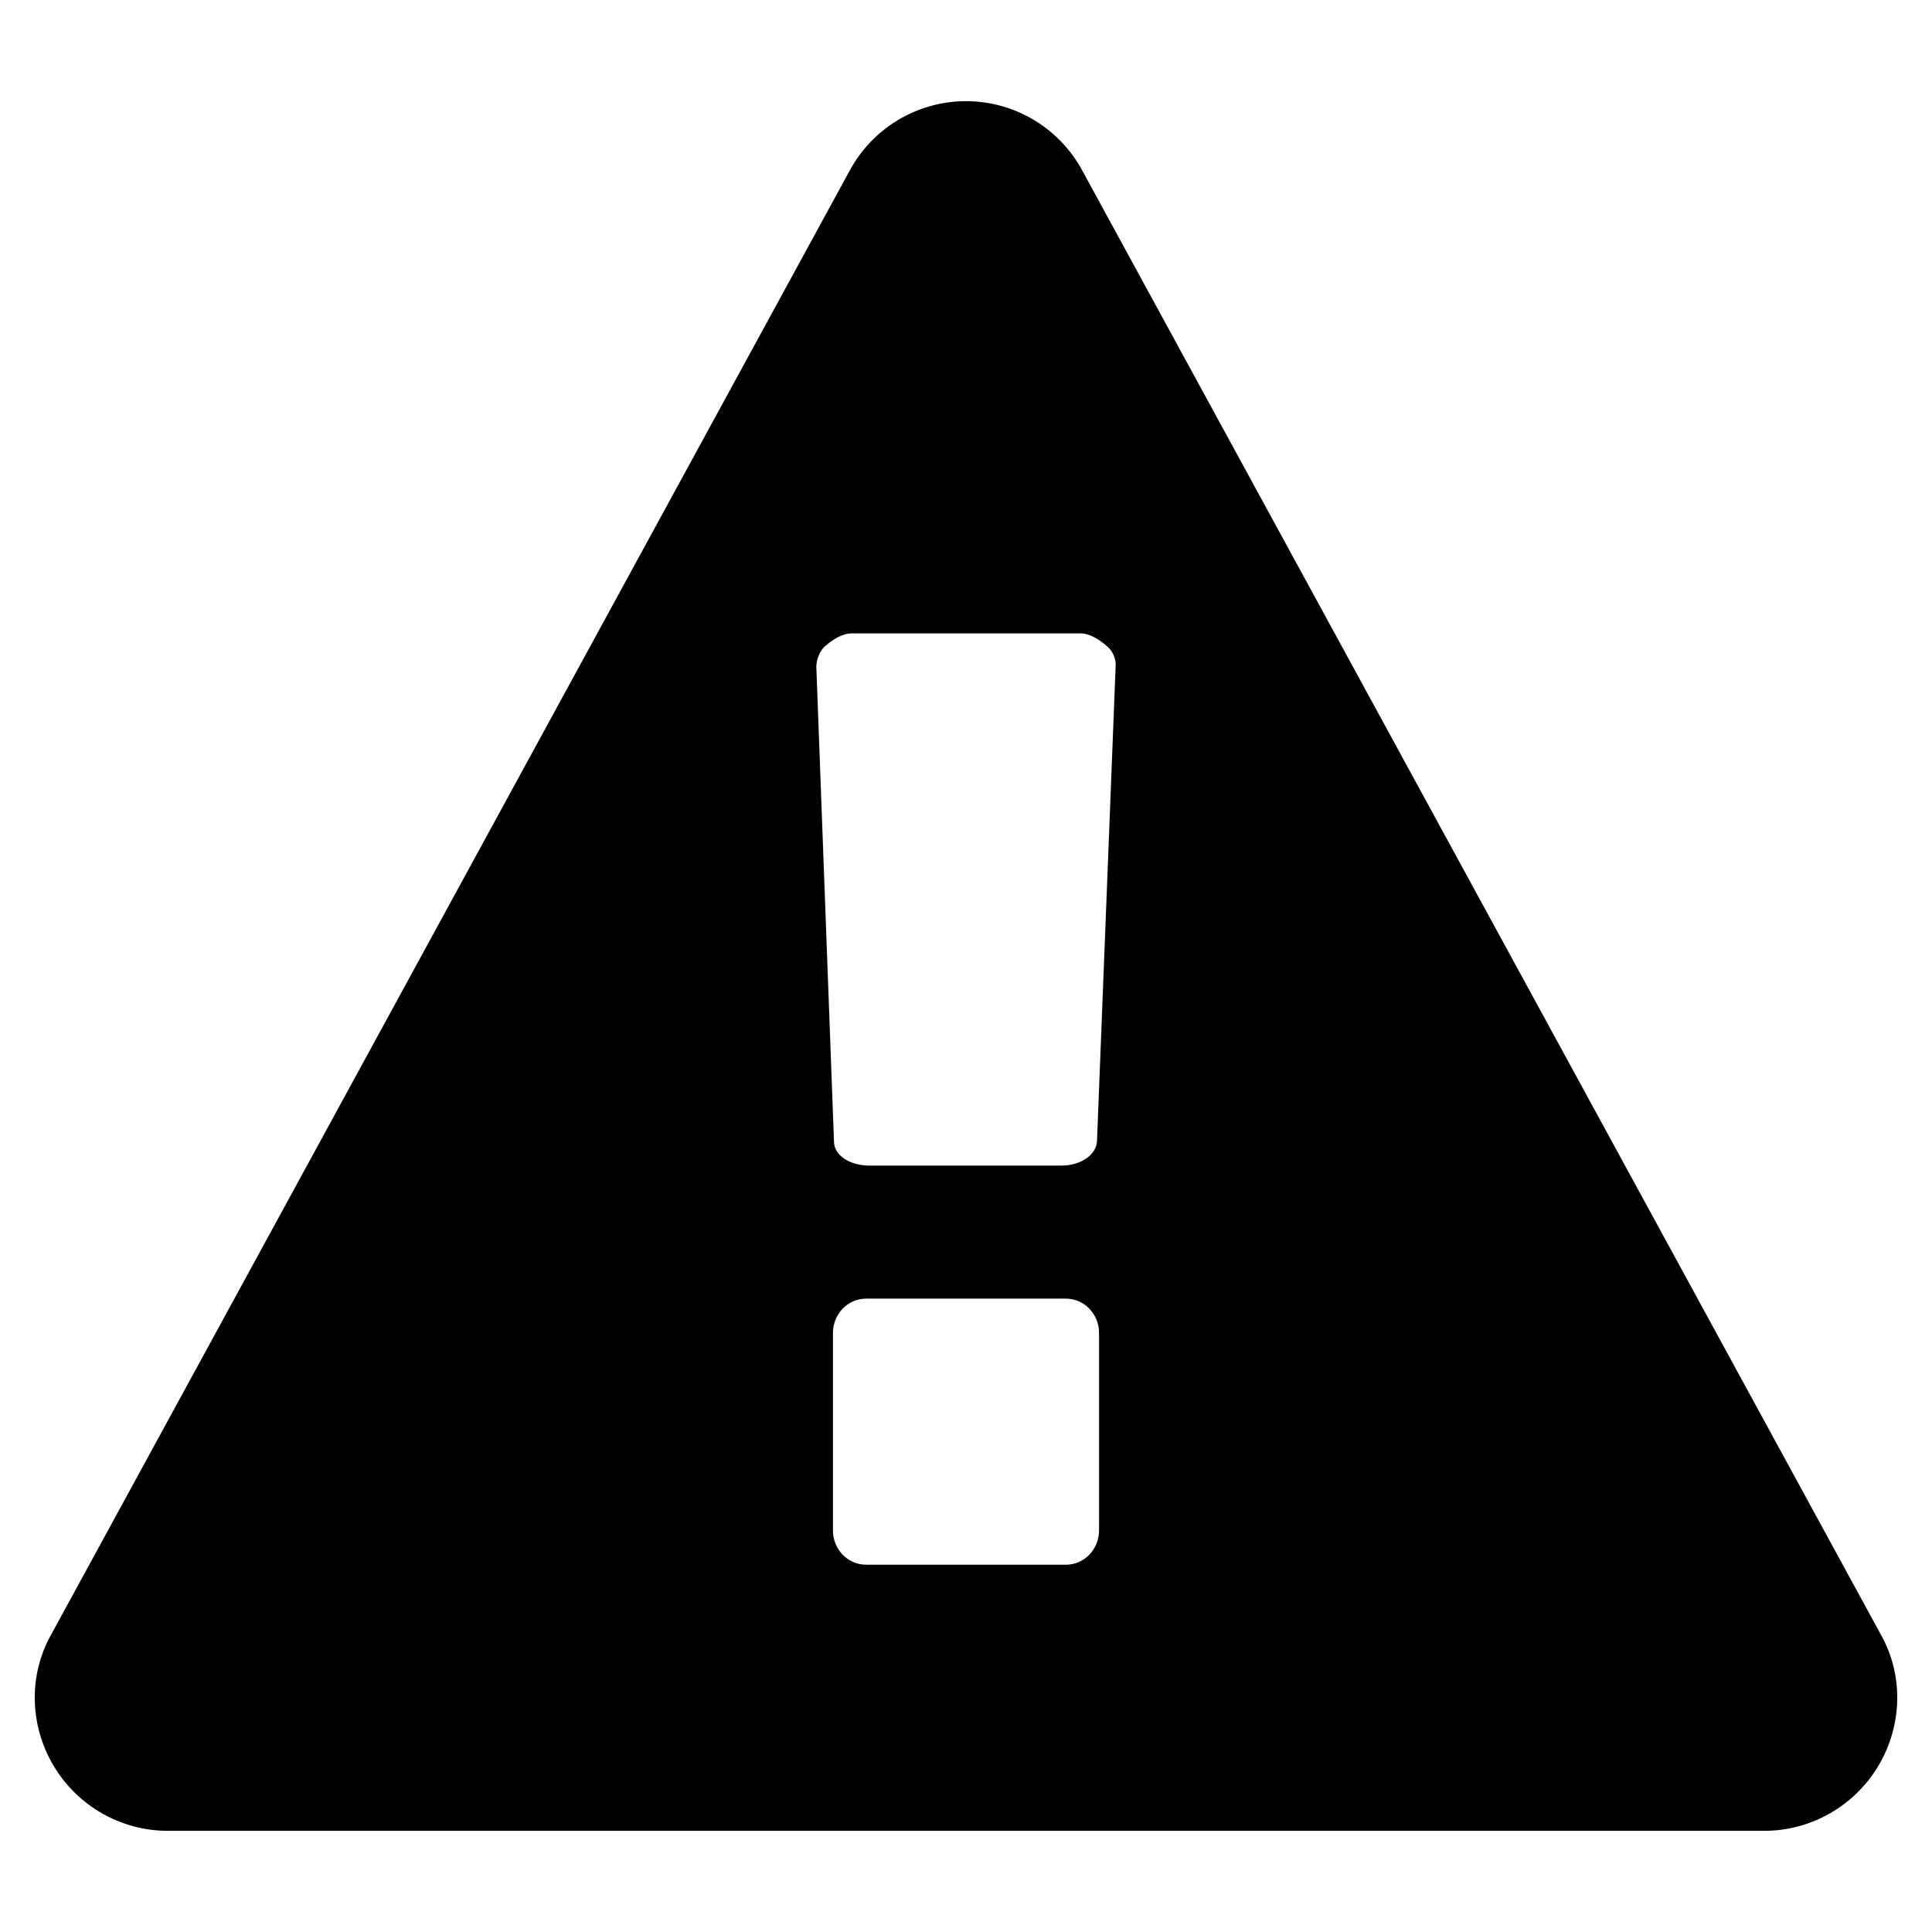
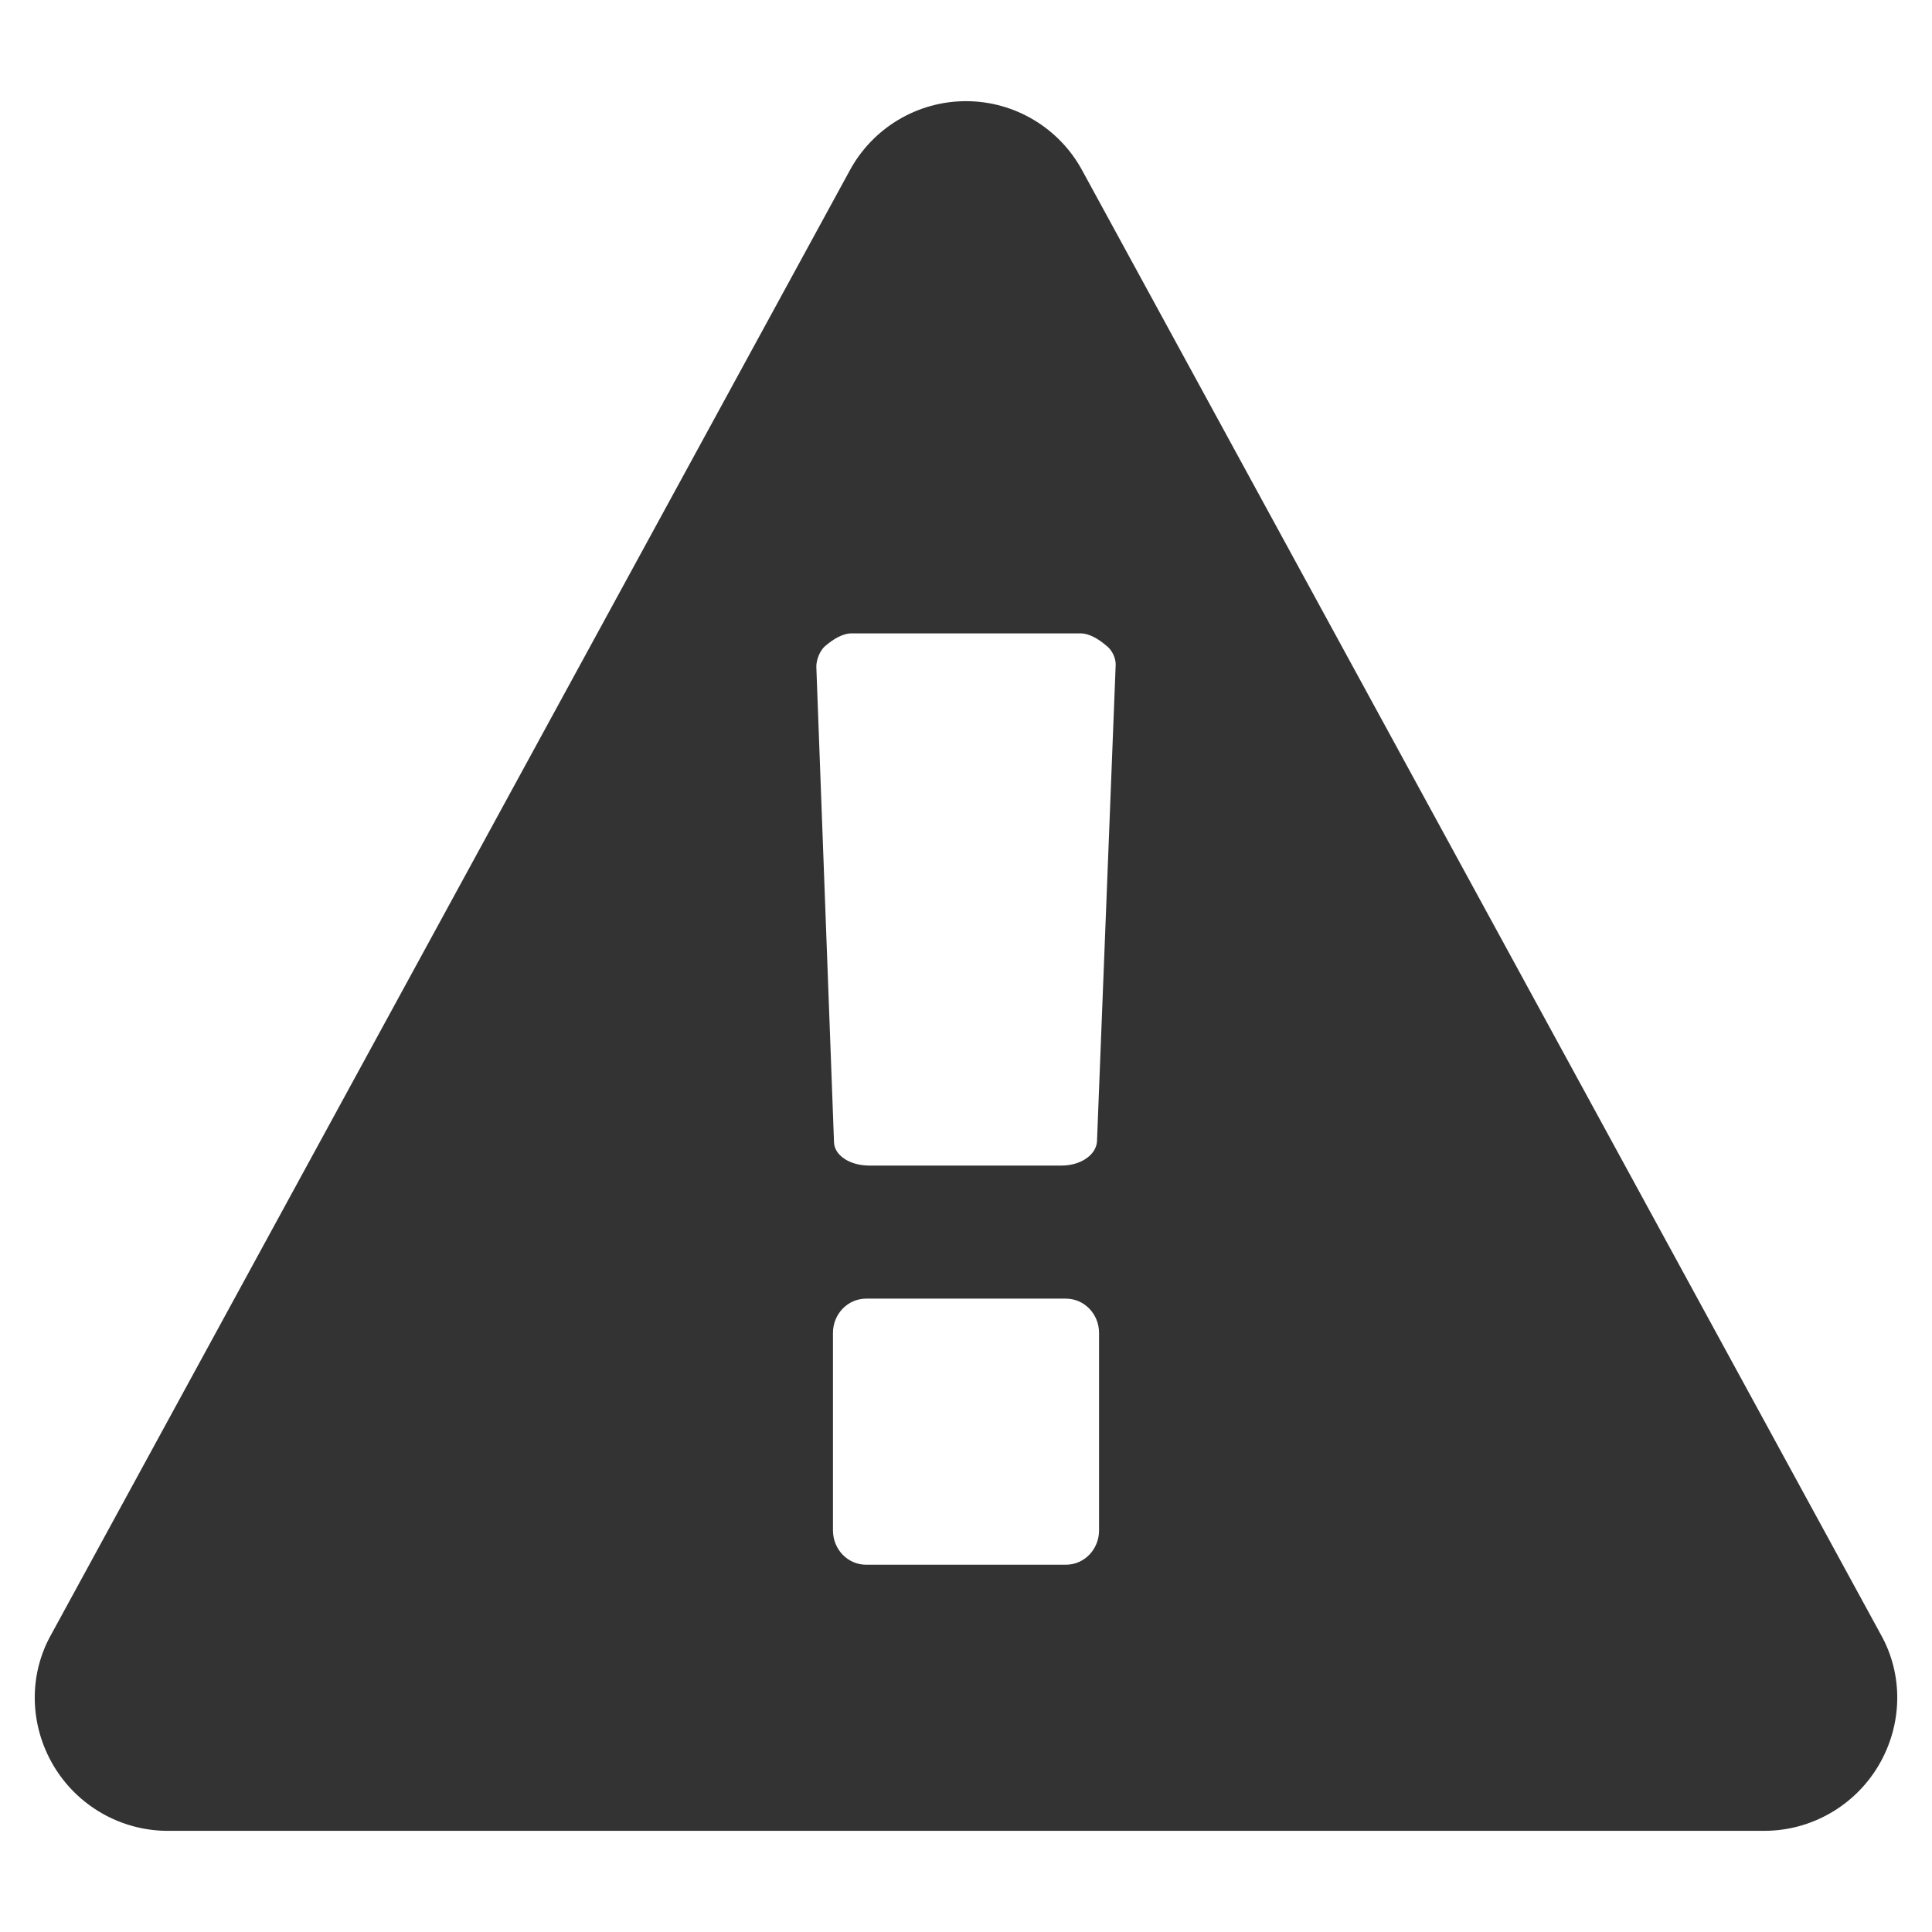
<svg xmlns="http://www.w3.org/2000/svg" width="256" height="256" viewBox="0 0 256 256" id="svg2" version="1.1">
  <defs id="defs4" />
  <g id="layer1" transform="translate(0,-796.3622)">
-     <g style="font-style:normal;font-variant:normal;font-weight:normal;font-stretch:normal;font-size:246.82px;line-height:125%;font-family:FontAwesome;-inkscape-font-specification:'FontAwesome, Normal';text-align:start;letter-spacing:0px;word-spacing:0px;writing-mode:lr-tb;text-anchor:start;fill:#000000;fill-opacity:1;stroke:none;stroke-width:1px;stroke-linecap:butt;stroke-linejoin:miter;stroke-opacity:1" id="text3649">
-       <path d="m 145.63,999.152 c 0,2.479 -1.928,4.545 -4.407,4.545 l -26.445,0 c -2.479,0 -4.407,-2.066 -4.407,-4.545 l 0,-26.17 c 0,-2.479 1.928,-4.545 4.407,-4.545 l 26.445,0 c 2.479,0 4.407,2.066 4.407,4.545 l 0,26.17 z m -0.275,-51.513 c -0.138,1.791 -2.204,3.168 -4.683,3.168 l -25.481,0 c -2.617,0 -4.683,-1.377 -4.683,-3.168 l -2.341,-62.945 c 0,-0.826 0.413,-2.204 1.377,-2.892 0.826,-0.689 2.066,-1.515 3.306,-1.515 l 30.302,0 c 1.24,0 2.479,0.826 3.306,1.515 0.964,0.689 1.377,1.791 1.377,2.617 l -2.479,63.22 z M 143.426,818.995 C 140.396,813.348 134.474,809.767 128,809.767 c -6.474,0 -12.396,3.581 -15.426,9.228 L 6.794,1012.925 c -3.03,5.372 -2.892,11.983 0.275,17.355 3.168,5.372 8.953,8.677 15.151,8.677 l 211.56,0 c 6.198,0 11.983,-3.306 15.151,-8.677 3.168,-5.372 3.306,-11.983 0.275,-17.355 L 143.426,818.995 Z" style="" id="path3336" />
+     <g style="font-style:normal;font-variant:normal;font-weight:normal;font-stretch:normal;font-size:246.82px;line-height:125%;font-family:FontAwesome;-inkscape-font-specification:'FontAwesome, Normal';text-align:start;letter-spacing:0px;word-spacing:0px;writing-mode:lr-tb;text-anchor:start;fill:#333333;fill-opacity:1;stroke:none;stroke-width:1px;stroke-linecap:butt;stroke-linejoin:miter;stroke-opacity:1" id="text3649">
+       <path d="m 145.63,999.152 c 0,2.479 -1.928,4.545 -4.407,4.545 l -26.445,0 c -2.479,0 -4.407,-2.066 -4.407,-4.545 l 0,-26.17 c 0,-2.479 1.928,-4.545 4.407,-4.545 l 26.445,0 c 2.479,0 4.407,2.066 4.407,4.545 l 0,26.17 z m -0.275,-51.513 c -0.138,1.791 -2.204,3.168 -4.683,3.168 l -25.481,0 c -2.617,0 -4.683,-1.377 -4.683,-3.168 l -2.341,-62.945 c 0,-0.826 0.413,-2.204 1.377,-2.892 0.826,-0.689 2.066,-1.515 3.306,-1.515 l 30.302,0 c 1.24,0 2.479,0.826 3.306,1.515 0.964,0.689 1.377,1.791 1.377,2.617 l -2.479,63.22 z M 143.426,818.995 C 140.396,813.348 134.474,809.767 128,809.767 c -6.474,0 -12.396,3.581 -15.426,9.228 L 6.794,1012.925 c -3.03,5.372 -2.892,11.983 0.275,17.355 3.168,5.372 8.953,8.677 15.151,8.677 l 211.56,0 c 6.198,0 11.983,-3.306 15.151,-8.677 3.168,-5.372 3.306,-11.983 0.275,-17.355 L 143.426,818.995 Z" style="fill:#333333;fill-opacity:1" id="path3336" />
    </g>
  </g>
</svg>
